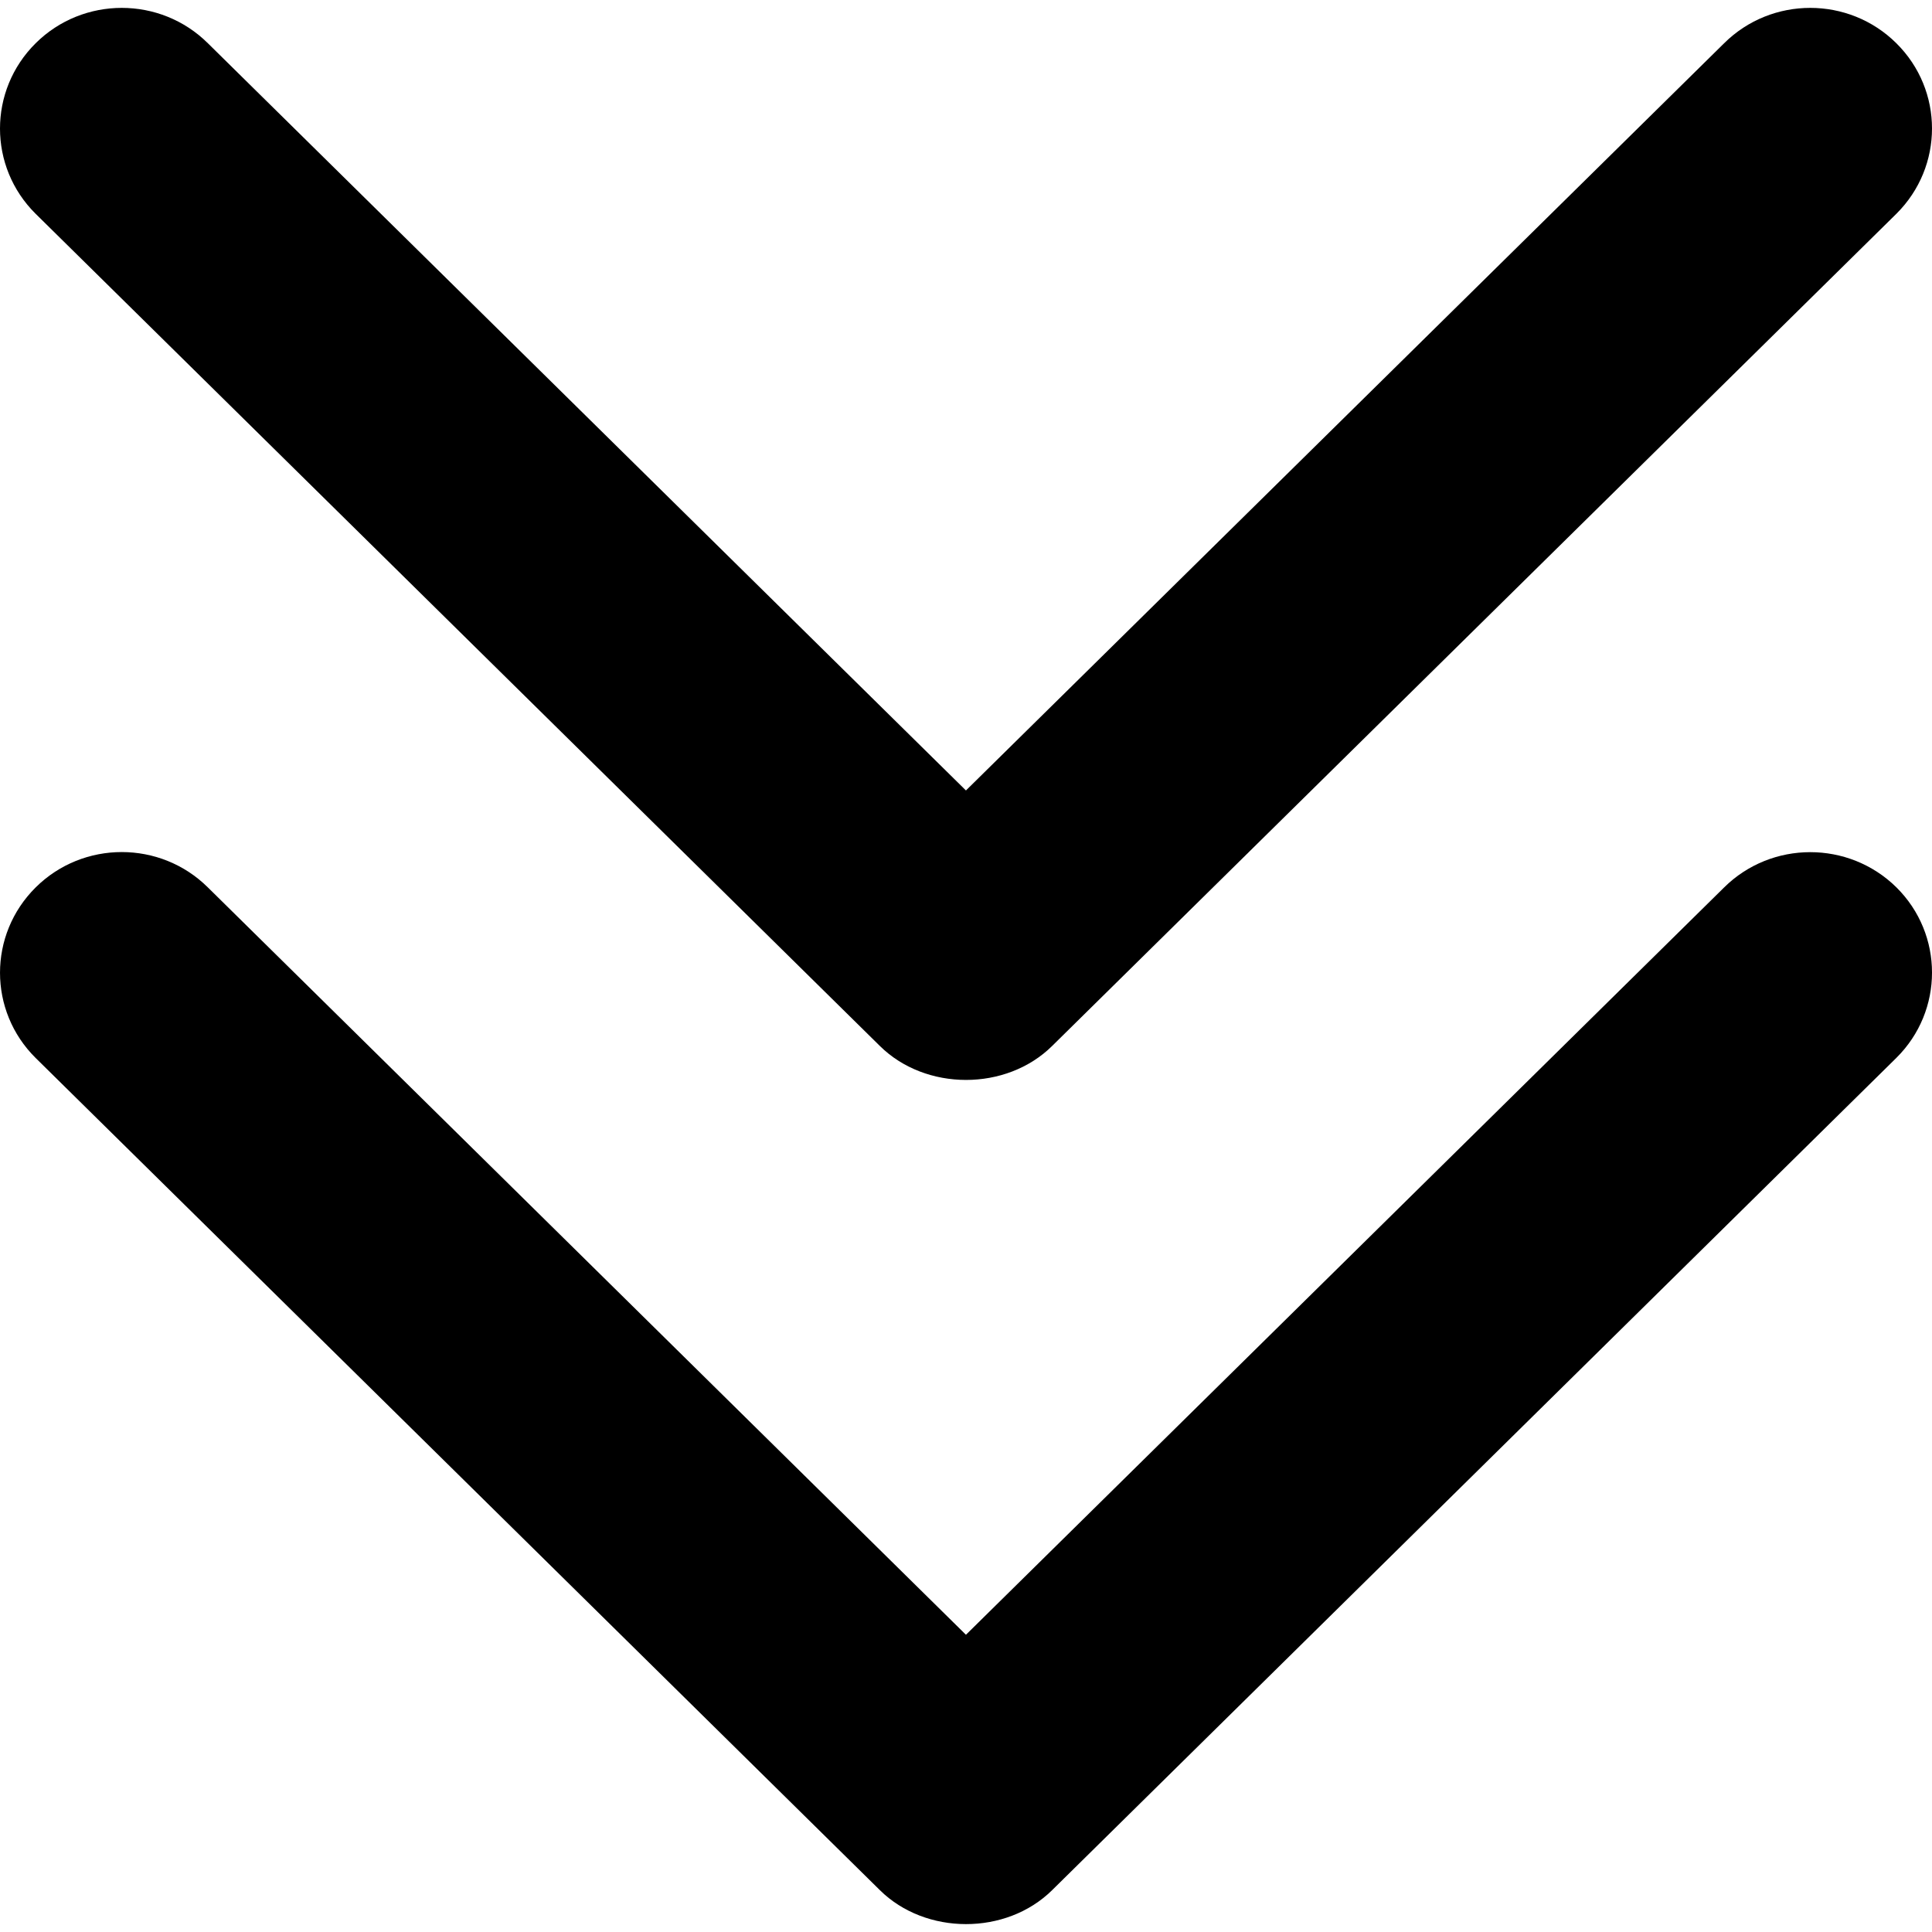
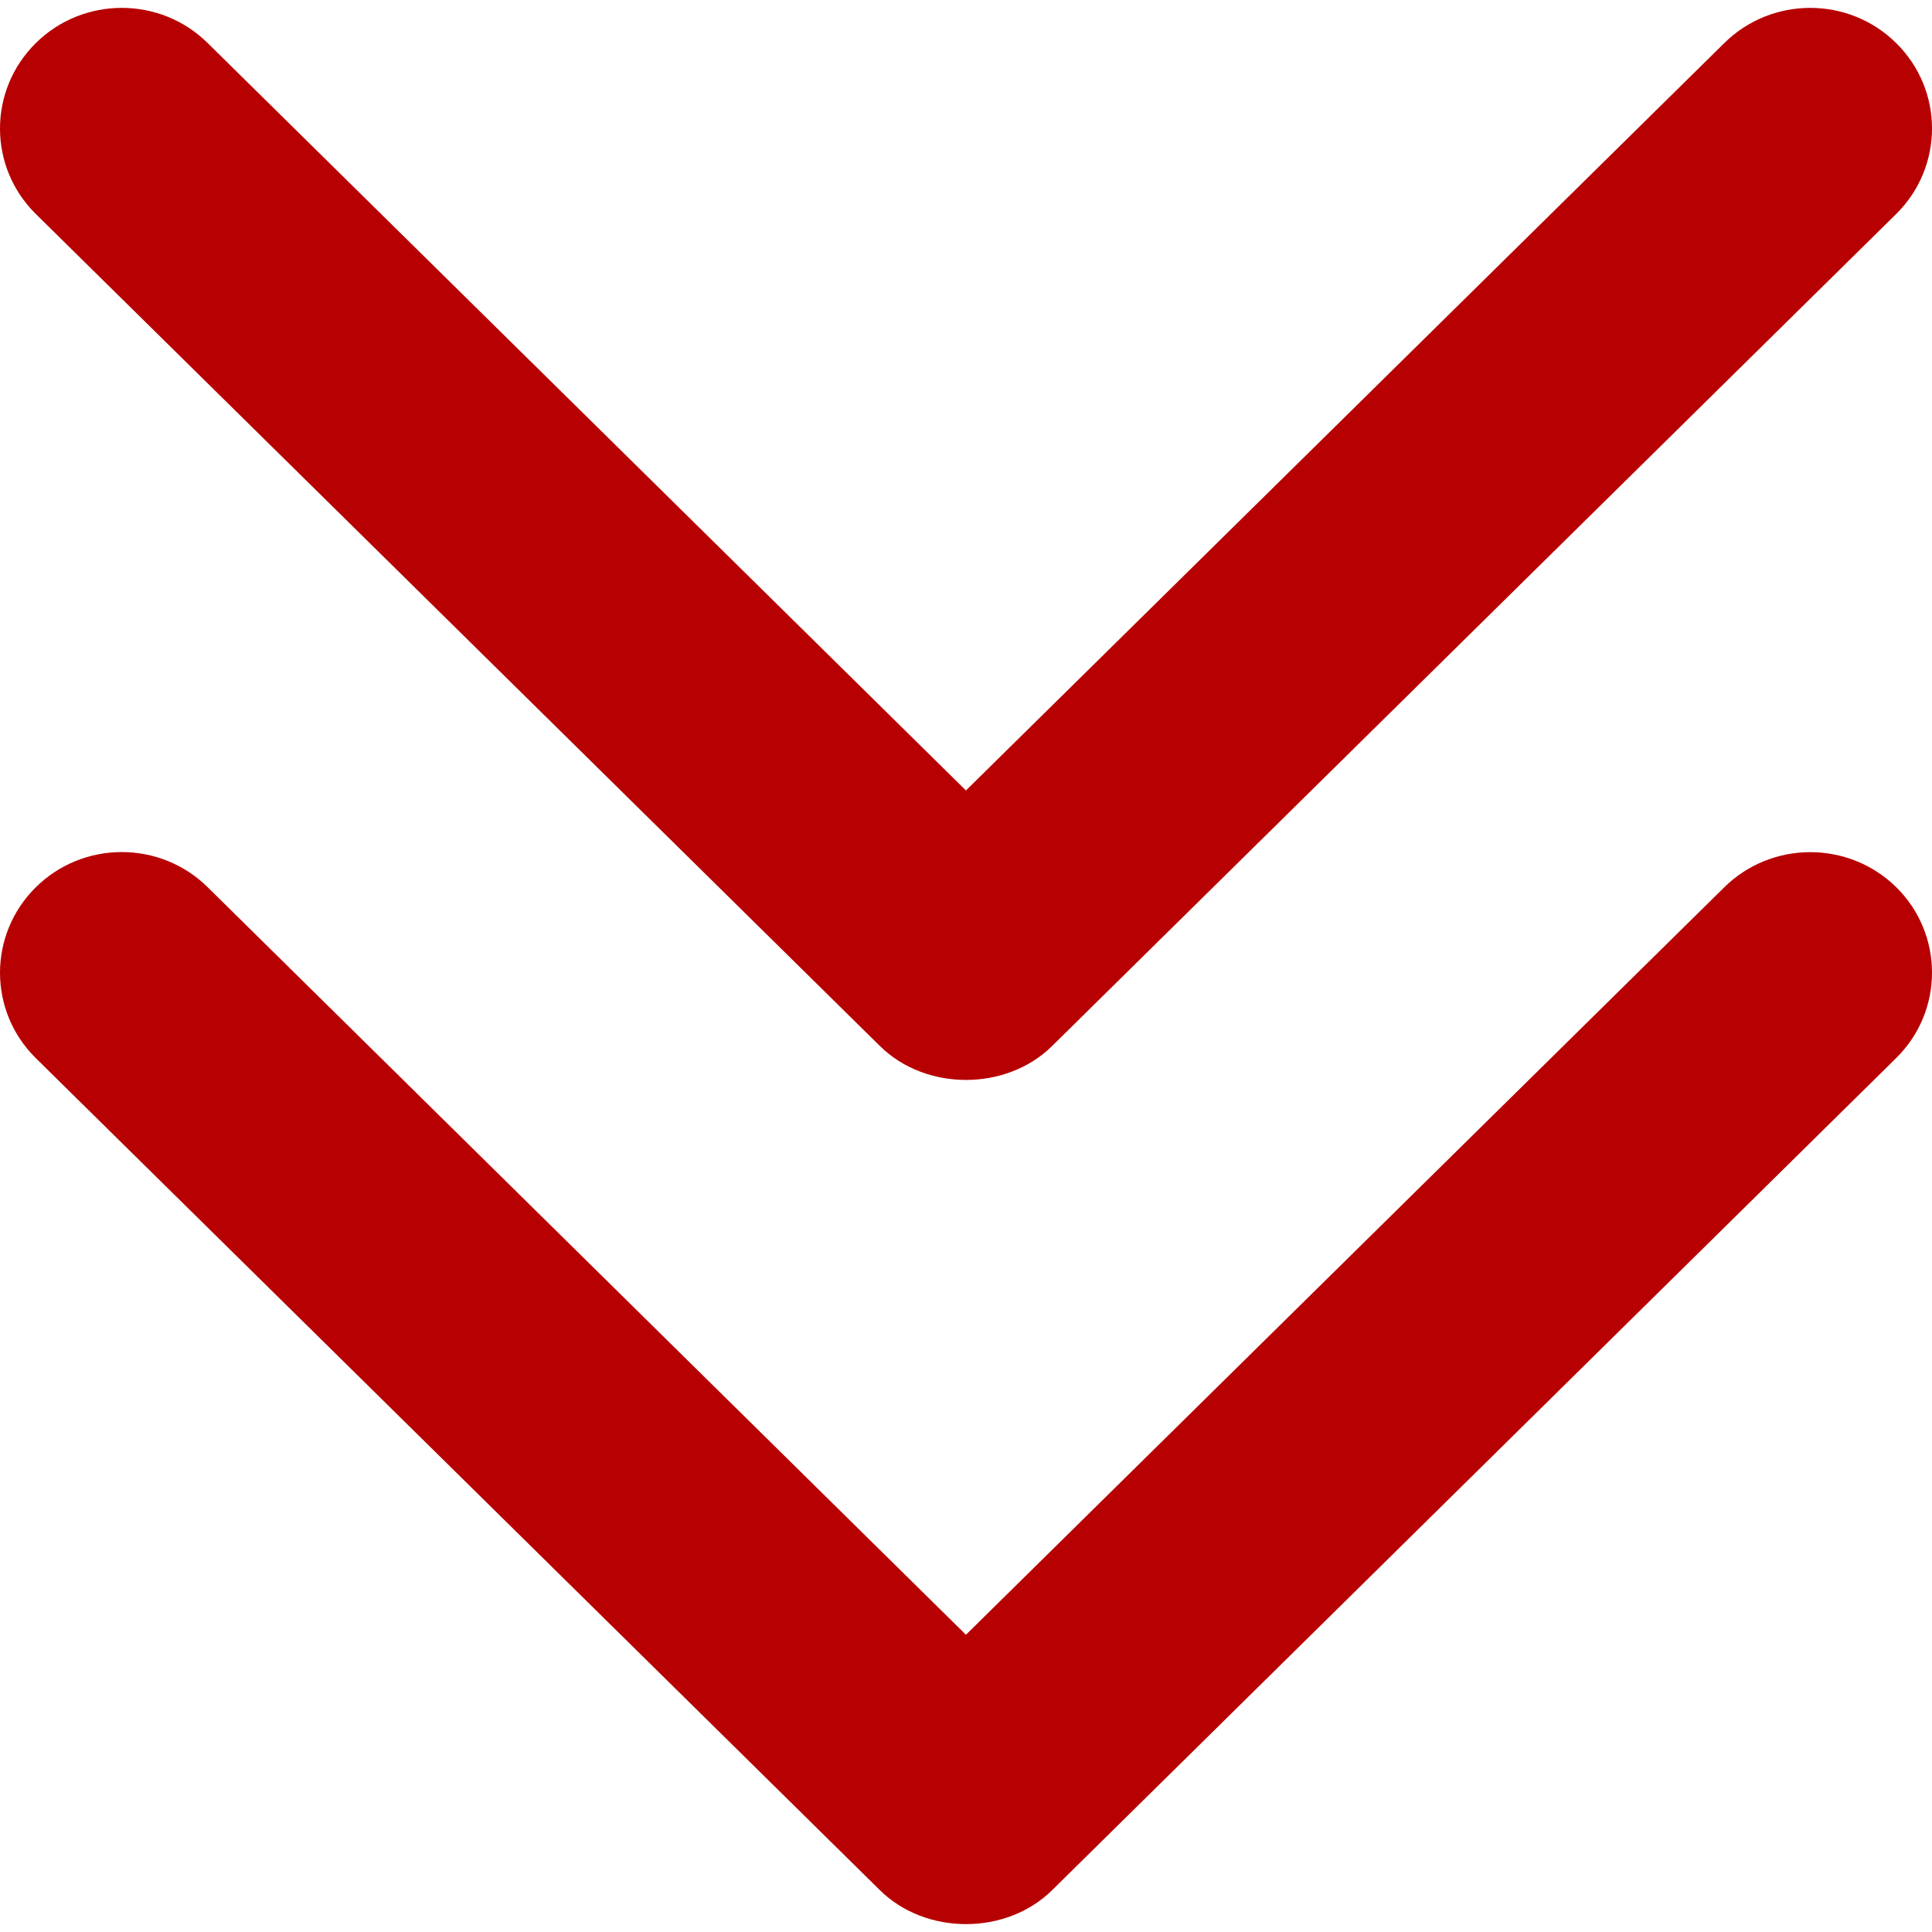
<svg xmlns="http://www.w3.org/2000/svg" version="1.1" width="512" height="512" x="0" y="0" viewBox="0 0 192.701 192.701" style="enable-background:new 0 0 512 512" xml:space="preserve">
  <g>
    <g>
      <g id="Double_Chevron_Down">
-         <path d="M171.955,88.526l-75.61,74.528l-75.61-74.54c-4.74-4.704-12.439-4.704-17.179,0c-4.74,4.704-4.74,12.319,0,17.011    l84.2,82.997c4.559,4.511,12.608,4.535,17.191,0l84.2-83.009c4.74-4.692,4.74-12.319,0-17.011    C184.394,83.823,176.695,83.823,171.955,88.526z" fill="#000000" data-original="#000000" style="" />
-         <path d="M87.755,104.322c4.559,4.511,12.608,4.535,17.191,0l84.2-82.997c4.74-4.704,4.74-12.319,0-17.011    c-4.74-4.704-12.439-4.704-17.179,0L96.345,78.842L20.734,4.314c-4.74-4.704-12.439-4.704-17.179,0    c-4.74,4.704-4.74,12.319,0,17.011L87.755,104.322z" fill="#000000" data-original="#000000" style="" />
+         <path d="M171.955,88.526l-75.61,74.528l-75.61-74.54c-4.74-4.704-12.439-4.704-17.179,0c-4.74,4.704-4.74,12.319,0,17.011    l84.2,82.997c4.559,4.511,12.608,4.535,17.191,0l84.2-83.009c4.74-4.692,4.74-12.319,0-17.011    C184.394,83.823,176.695,83.823,171.955,88.526z" fill="#B70002" data-original="#B70002" style="" />
+         <path d="M87.755,104.322c4.559,4.511,12.608,4.535,17.191,0l84.2-82.997c4.74-4.704,4.74-12.319,0-17.011    c-4.74-4.704-12.439-4.704-17.179,0L96.345,78.842L20.734,4.314c-4.74-4.704-12.439-4.704-17.179,0    c-4.74,4.704-4.74,12.319,0,17.011L87.755,104.322z" fill="#B70002" data-original="#B70002" style="" />
      </g>
      <g>
	</g>
      <g>
	</g>
      <g>
	</g>
      <g>
	</g>
      <g>
	</g>
      <g>
	</g>
    </g>
    <g>
</g>
    <g>
</g>
    <g>
</g>
    <g>
</g>
    <g>
</g>
    <g>
</g>
    <g>
</g>
    <g>
</g>
    <g>
</g>
    <g>
</g>
    <g>
</g>
    <g>
</g>
    <g>
</g>
    <g>
</g>
    <g>
</g>
  </g>
</svg>
